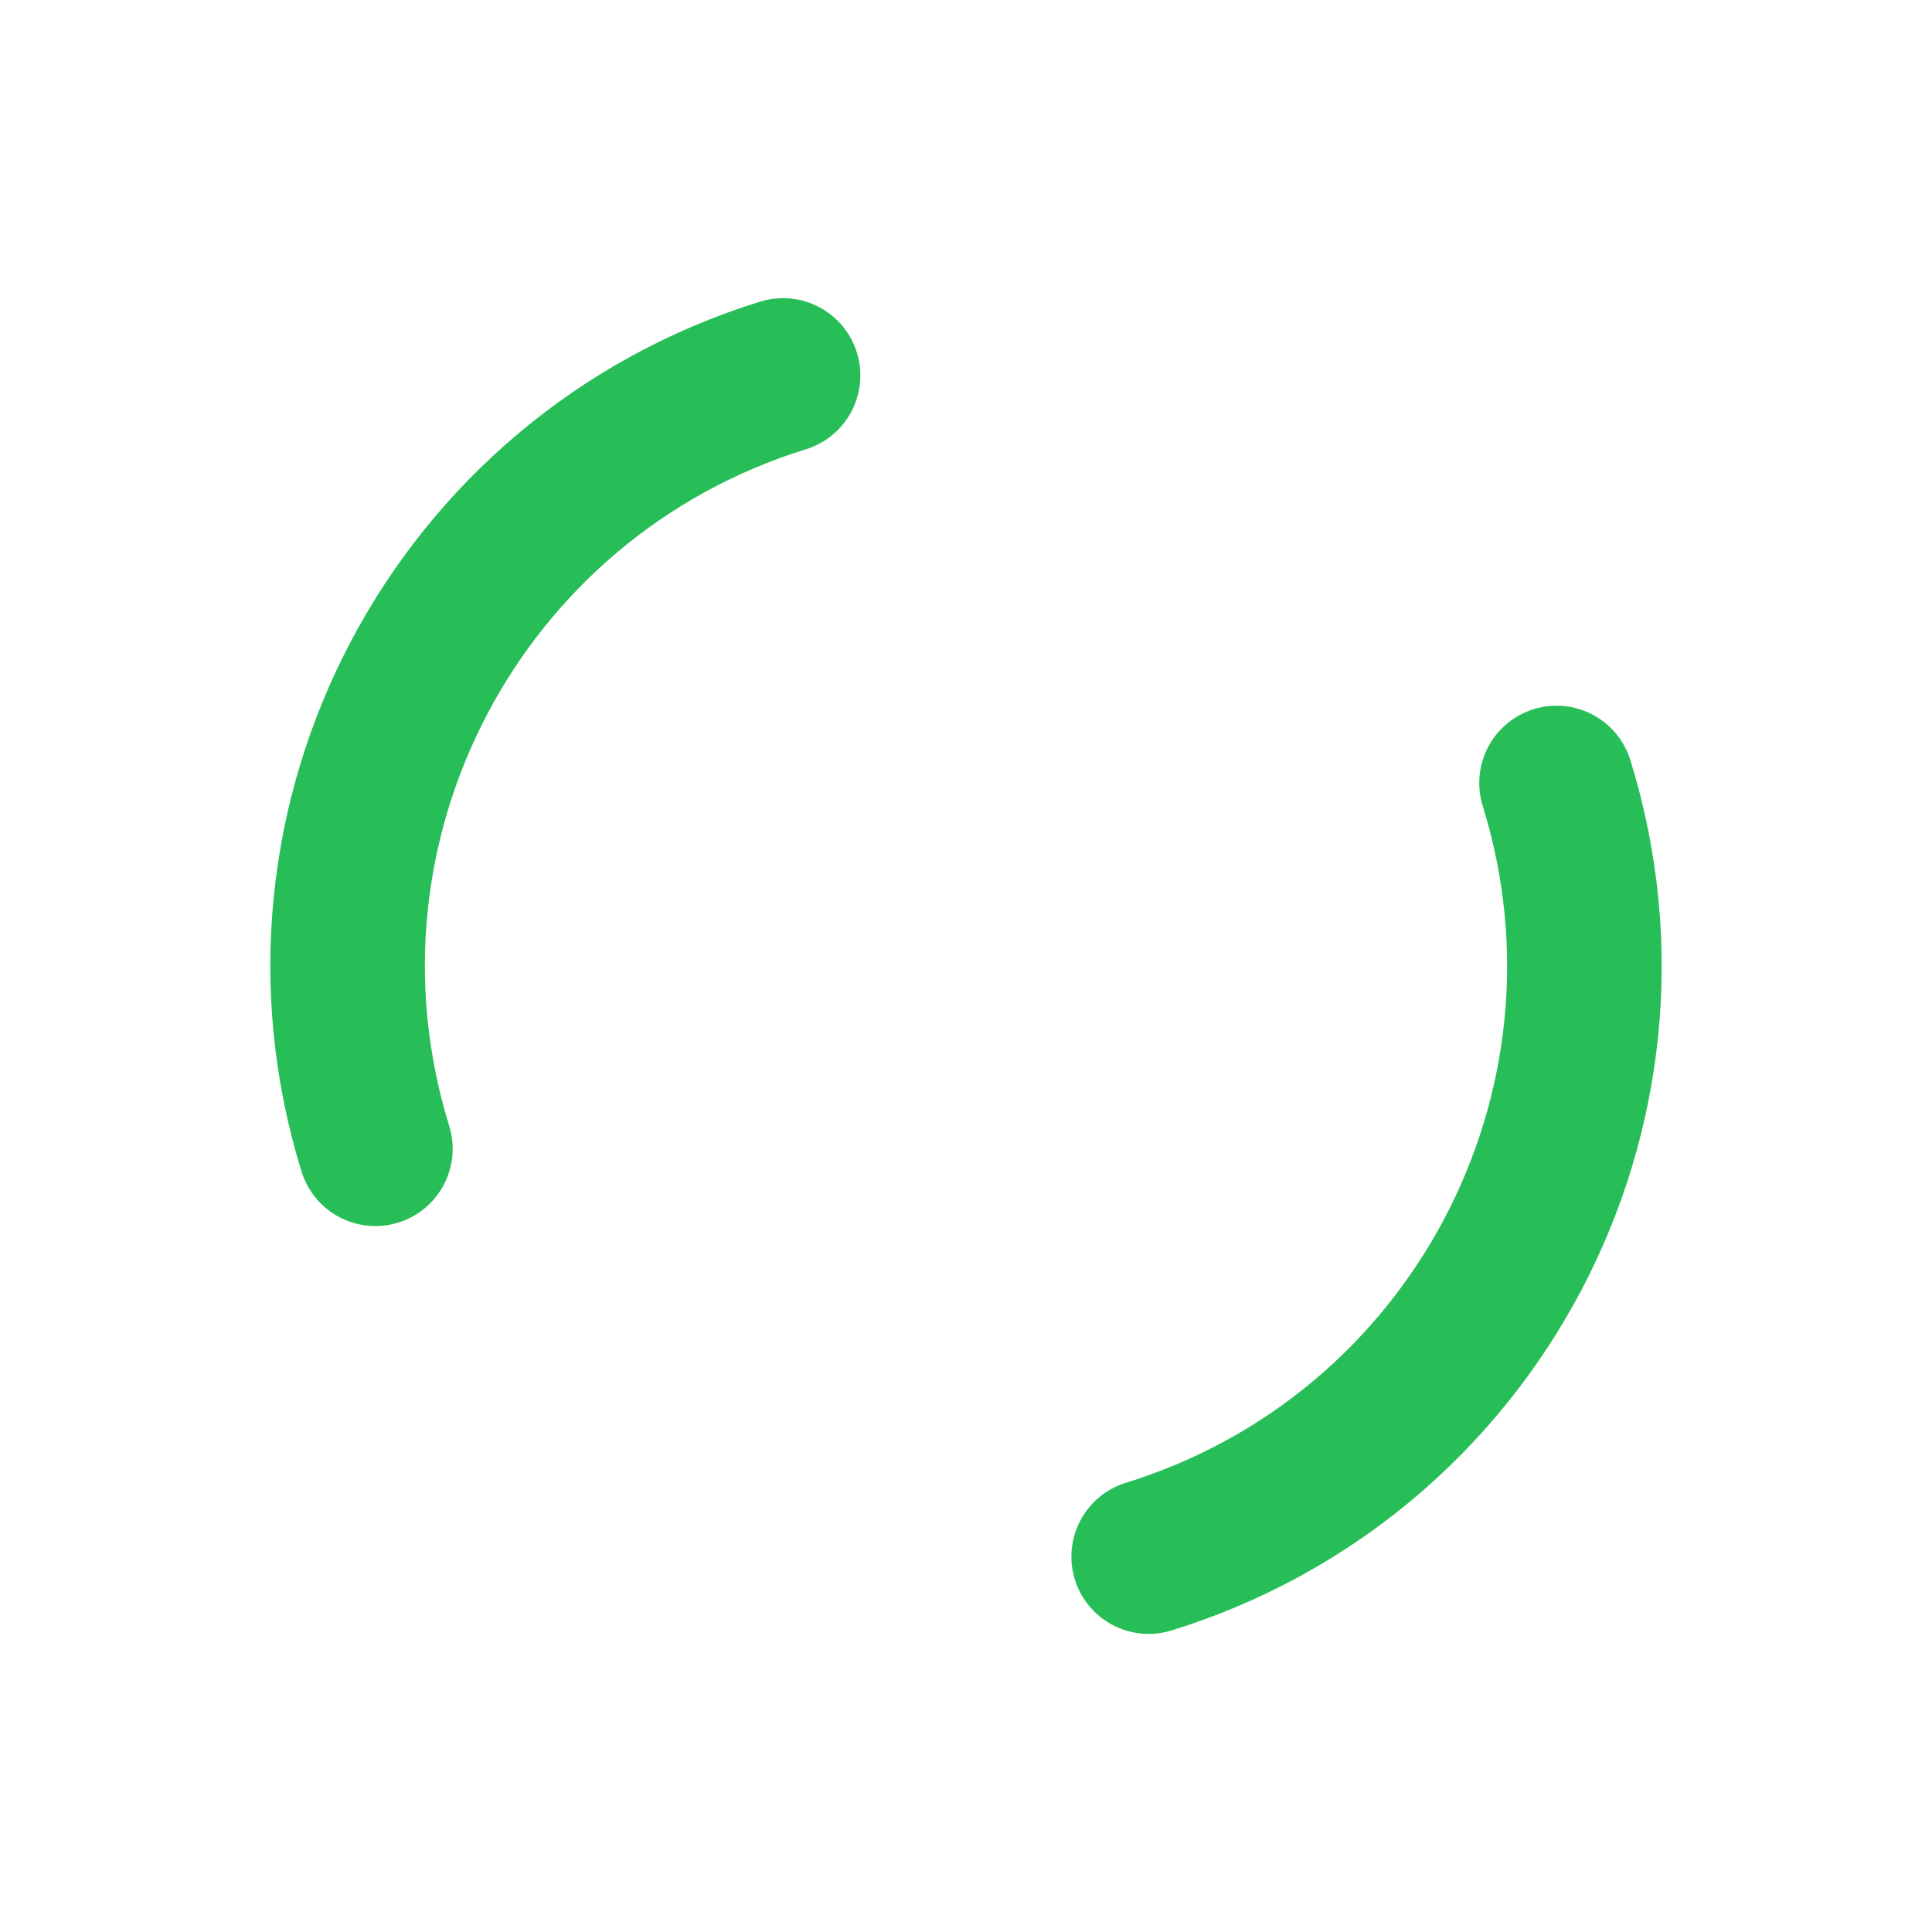
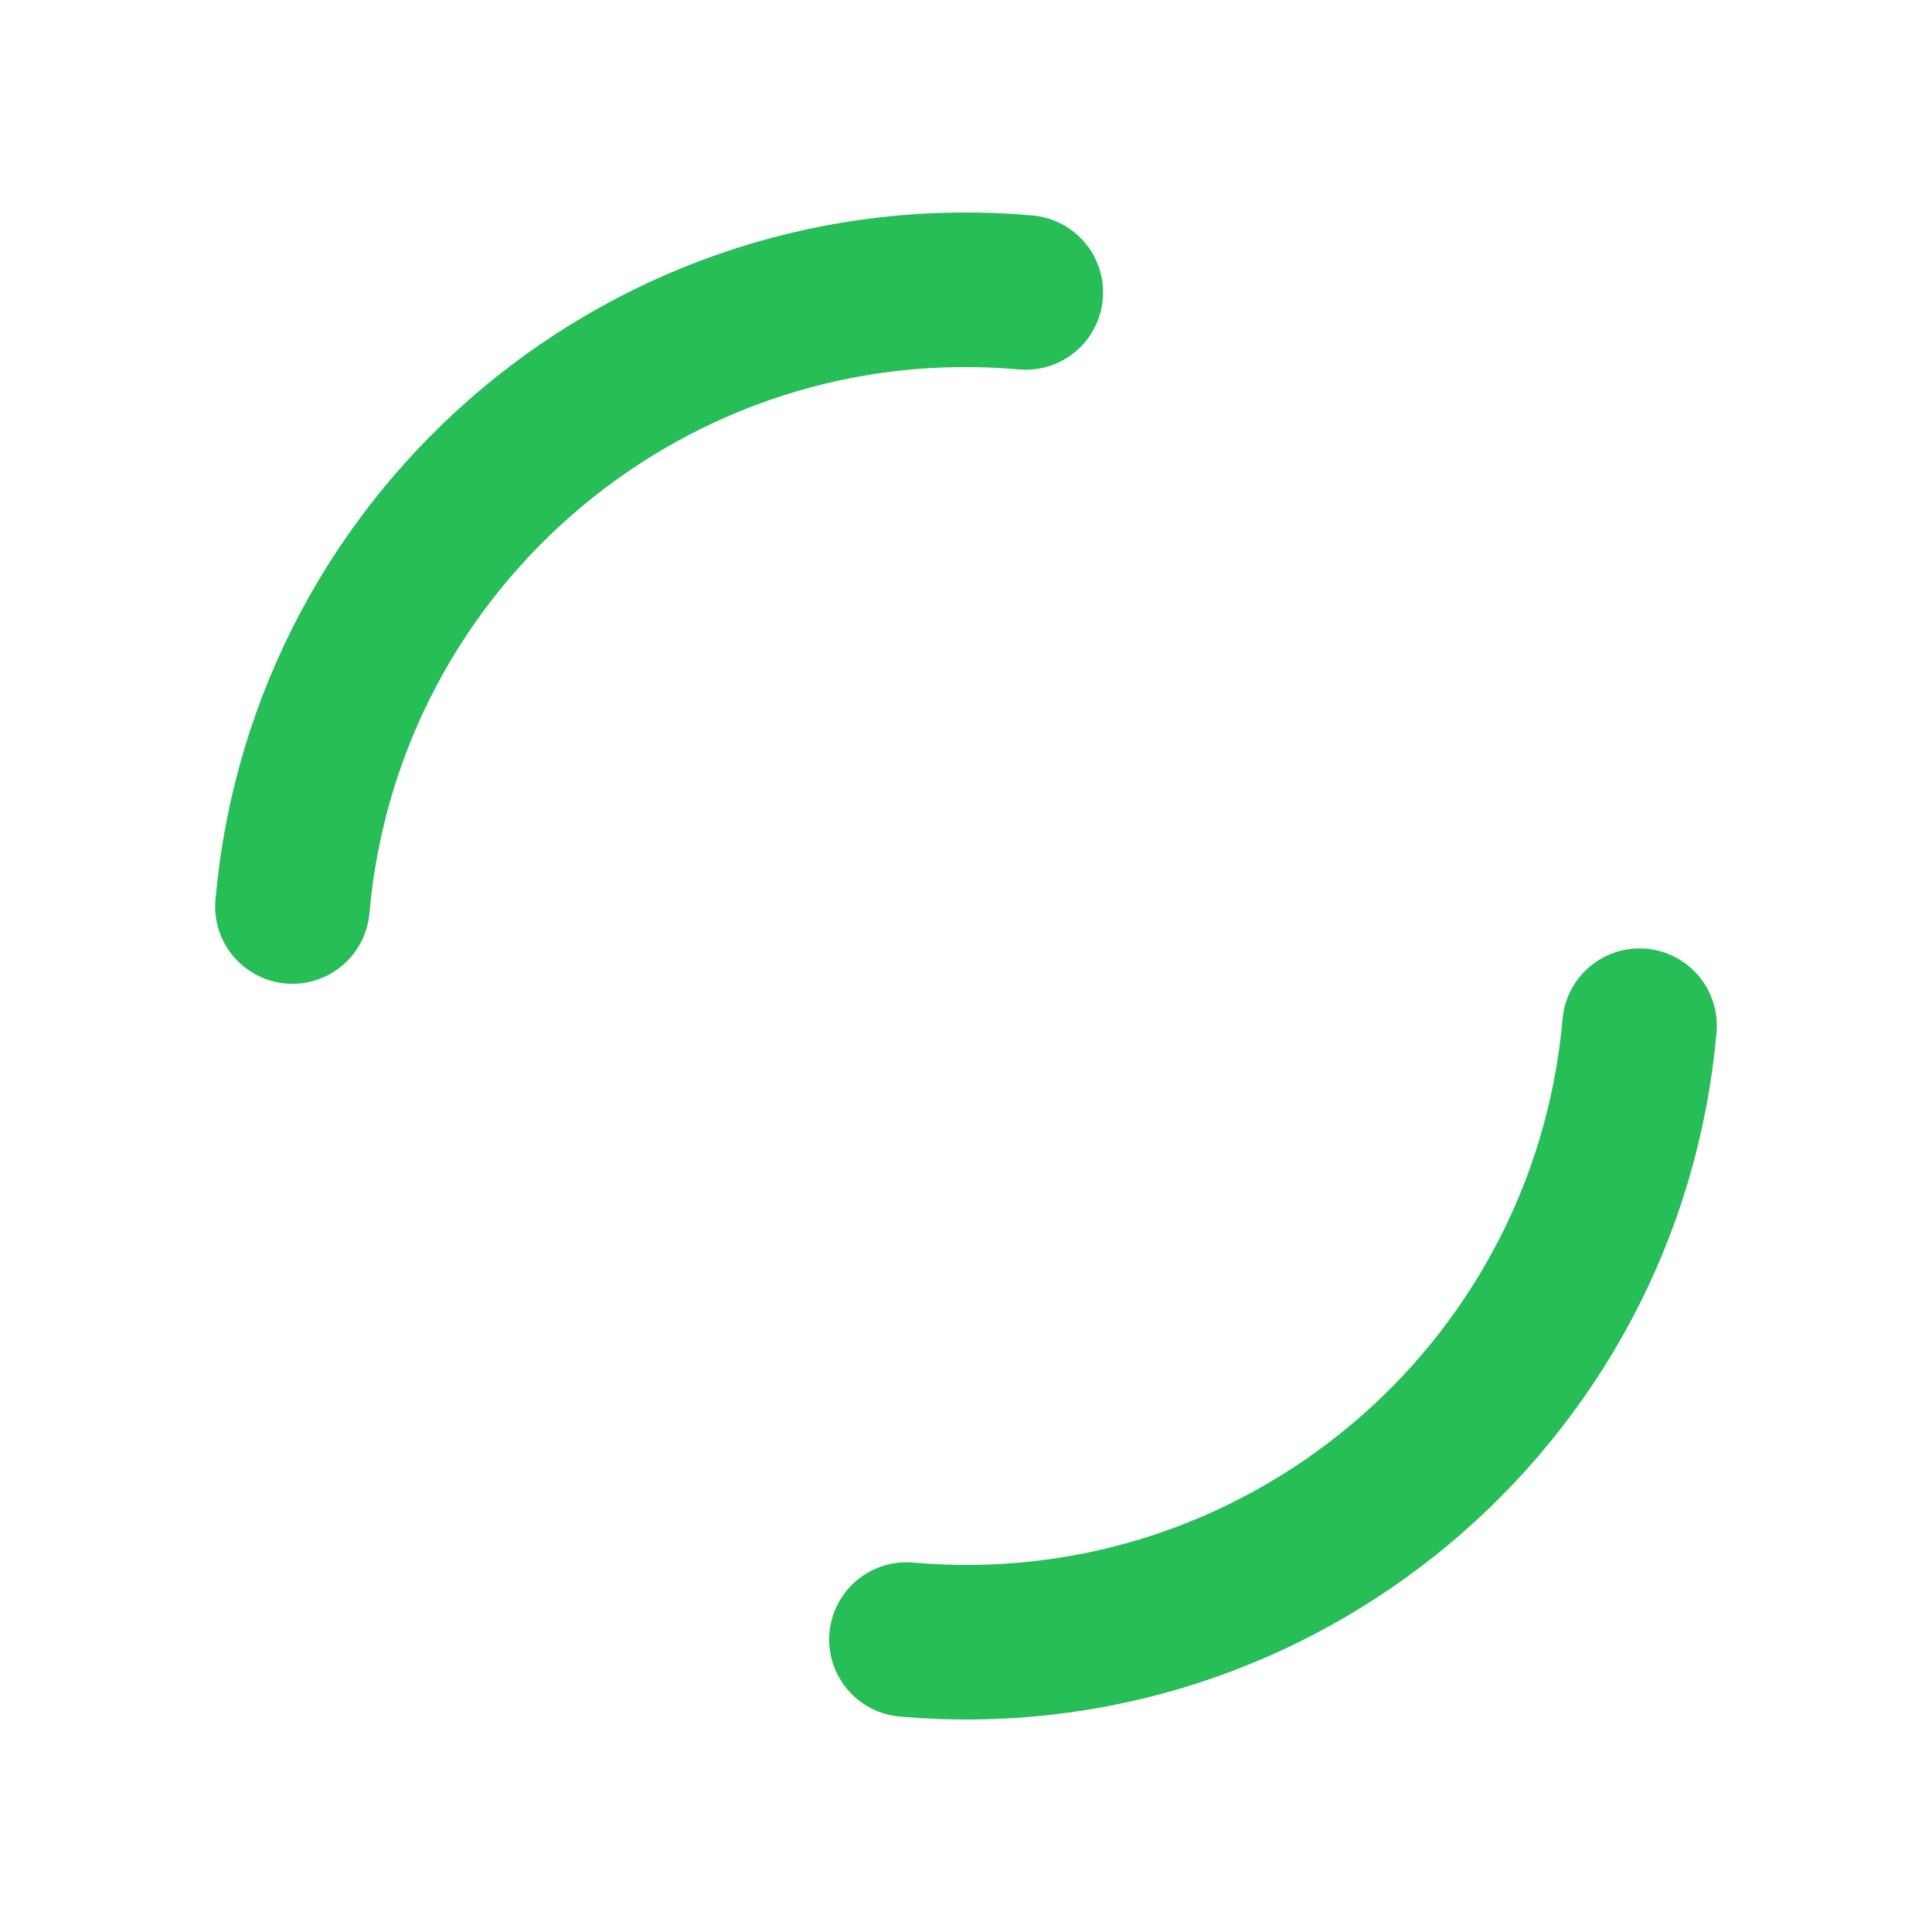
- <svg xmlns="http://www.w3.org/2000/svg" style="margin: auto; background: rgb(255, 255, 255); display: block; shape-rendering: auto; animation-play-state: running; animation-delay: 0s;" width="403px" height="403px" viewBox="0 0 100 100" preserveAspectRatio="xMidYMid">
-   <circle cx="50" cy="50" r="32" stroke-width="8" stroke="#27be58" stroke-dasharray="50.265 50.265" fill="none" stroke-linecap="round" transform="rotate(342.825 50 50)" style="animation-play-state: running; animation-delay: 0s;">
-     <animateTransform attributeName="transform" type="rotate" repeatCount="indefinite" dur="0.99s" keyTimes="0;1" values="0 50 50;360 50 50" style="animation-play-state: running; animation-delay: 0s;" />
+ <svg xmlns="http://www.w3.org/2000/svg" style="margin: auto; background: none; display: block; shape-rendering: auto;" width="44px" height="44px" viewBox="0 0 100 100" preserveAspectRatio="xMidYMid">
+   <circle cx="50" cy="50" r="35" stroke-width="8" stroke="#27be58" stroke-dasharray="54.978 54.978" fill="none" stroke-linecap="round" transform="rotate(185.085 50 50)">
+     <animateTransform attributeName="transform" type="rotate" repeatCount="indefinite" dur="1s" keyTimes="0;1" values="0 50 50;360 50 50" />
  </circle>
</svg>
